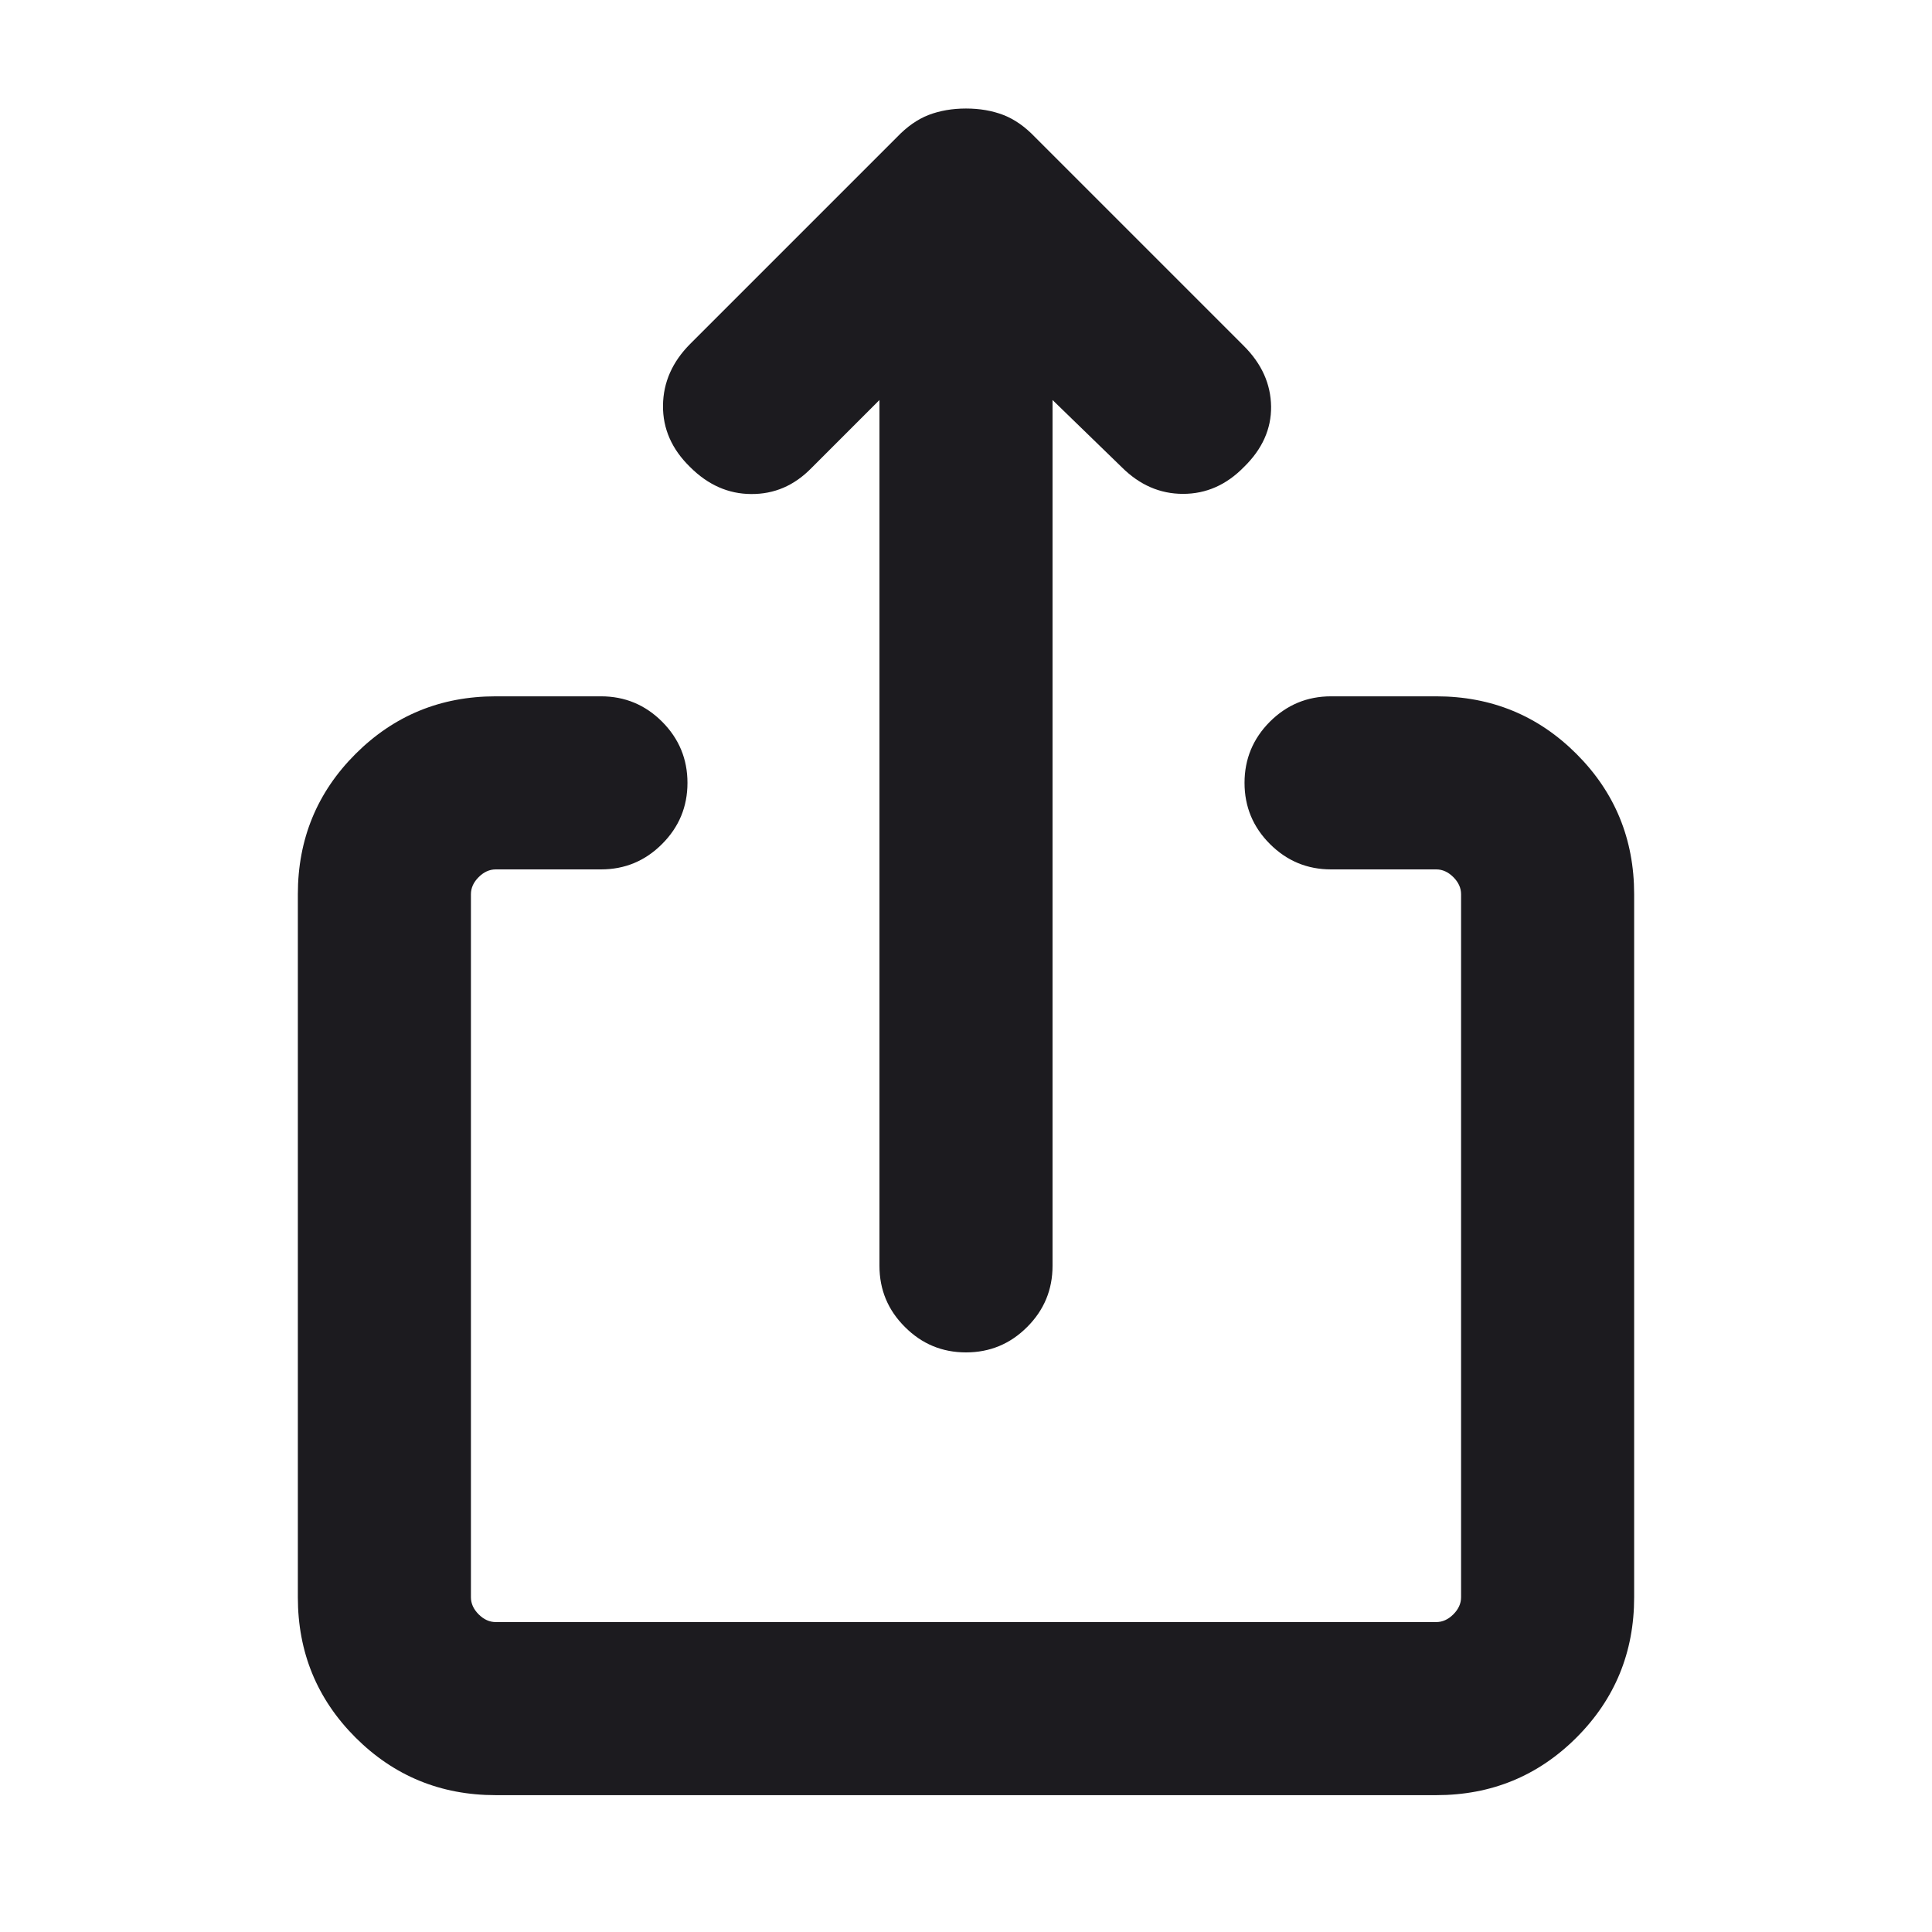
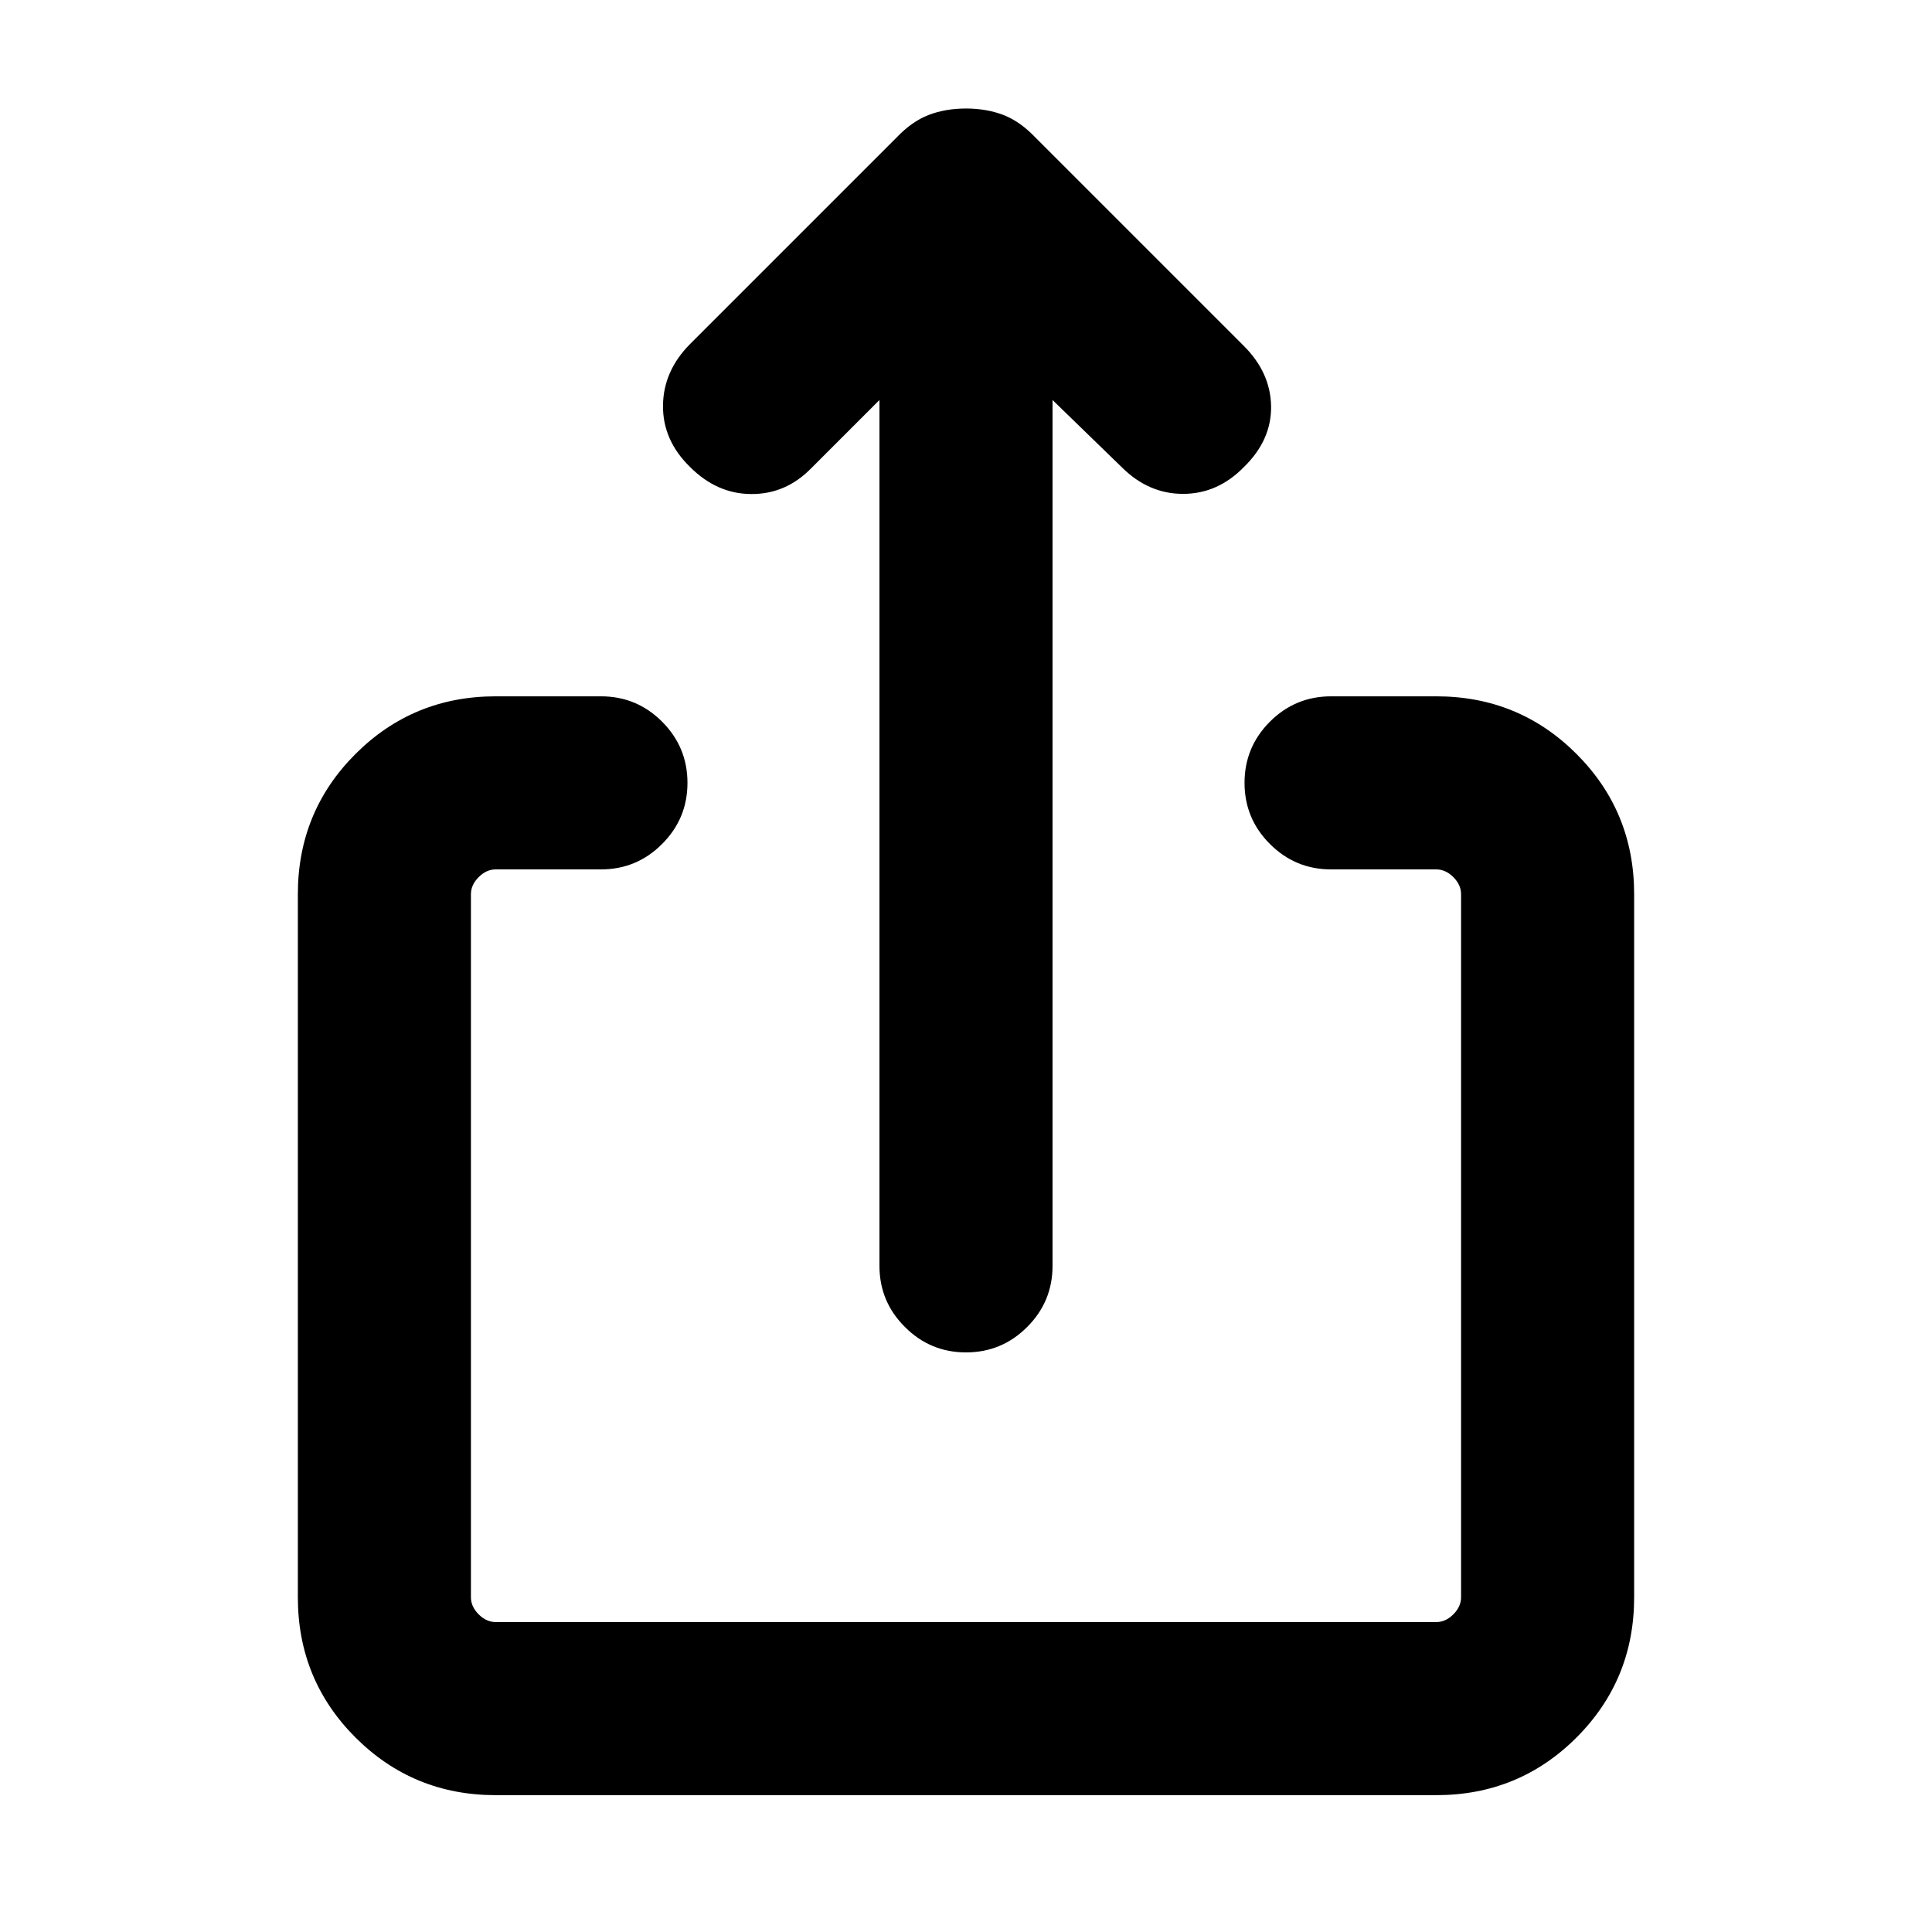
<svg xmlns="http://www.w3.org/2000/svg" width="24" height="24" viewBox="0 0 24 24" fill="none">
-   <path d="M6.158 22.3C5.474 22.3 4.894 22.061 4.416 21.584C3.939 21.107 3.7 20.526 3.7 19.842V11.108C3.7 10.424 3.939 9.843 4.416 9.366C4.894 8.889 5.474 8.65 6.158 8.65H7.466C7.762 8.65 8.015 8.755 8.225 8.965C8.435 9.176 8.54 9.429 8.54 9.725C8.54 10.021 8.435 10.274 8.225 10.484C8.015 10.695 7.762 10.8 7.466 10.8H6.158C6.081 10.8 6.01 10.832 5.946 10.896C5.882 10.96 5.85 11.031 5.85 11.108V19.842C5.85 19.919 5.882 19.99 5.946 20.054C6.01 20.118 6.081 20.15 6.158 20.15H17.842C17.919 20.15 17.99 20.118 18.054 20.054C18.118 19.99 18.15 19.919 18.15 19.842V11.108C18.15 11.031 18.118 10.96 18.054 10.896C17.99 10.832 17.919 10.8 17.842 10.8H16.535C16.239 10.8 15.986 10.695 15.775 10.484C15.565 10.274 15.46 10.021 15.46 9.725C15.46 9.429 15.565 9.176 15.775 8.965C15.986 8.755 16.239 8.65 16.535 8.65H17.842C18.526 8.65 19.107 8.889 19.584 9.366C20.061 9.843 20.3 10.424 20.3 11.108V19.842C20.3 20.526 20.061 21.107 19.584 21.584C19.107 22.061 18.526 22.3 17.842 22.3H6.158ZM11.241 16.484C11.03 16.274 10.925 16.021 10.925 15.725V4.969L10.077 5.817C9.865 6.033 9.617 6.139 9.332 6.137C9.048 6.136 8.795 6.024 8.573 5.802C8.345 5.58 8.233 5.325 8.236 5.037C8.239 4.75 8.352 4.495 8.573 4.273L11.142 1.704C11.266 1.574 11.397 1.482 11.536 1.428C11.675 1.375 11.83 1.348 12 1.348C12.171 1.348 12.325 1.375 12.464 1.428C12.603 1.482 12.734 1.574 12.858 1.704L15.452 4.298C15.674 4.52 15.786 4.77 15.79 5.05C15.793 5.329 15.68 5.58 15.452 5.802C15.235 6.024 14.983 6.135 14.696 6.135C14.409 6.135 14.155 6.024 13.933 5.802L13.075 4.969V15.725C13.075 16.021 12.97 16.274 12.76 16.484C12.55 16.695 12.296 16.8 12 16.8C11.704 16.8 11.451 16.695 11.241 16.484Z" fill="#1C1B1F" />
+   <path d="M6.158 22.3C5.474 22.3 4.894 22.061 4.416 21.584C3.939 21.107 3.7 20.526 3.7 19.842V11.108C3.7 10.424 3.939 9.843 4.416 9.366C4.894 8.889 5.474 8.65 6.158 8.65H7.466C7.762 8.65 8.015 8.755 8.225 8.965C8.435 9.176 8.54 9.429 8.54 9.725C8.54 10.021 8.435 10.274 8.225 10.484C8.015 10.695 7.762 10.8 7.466 10.8H6.158C6.081 10.8 6.01 10.832 5.946 10.896C5.882 10.96 5.85 11.031 5.85 11.108V19.842C5.85 19.919 5.882 19.99 5.946 20.054C6.01 20.118 6.081 20.15 6.158 20.15H17.842C17.919 20.15 17.99 20.118 18.054 20.054C18.118 19.99 18.15 19.919 18.15 19.842V11.108C18.15 11.031 18.118 10.96 18.054 10.896C17.99 10.832 17.919 10.8 17.842 10.8H16.535C16.239 10.8 15.986 10.695 15.775 10.484C15.565 10.274 15.46 10.021 15.46 9.725C15.46 9.429 15.565 9.176 15.775 8.965C15.986 8.755 16.239 8.65 16.535 8.65H17.842C18.526 8.65 19.107 8.889 19.584 9.366C20.061 9.843 20.3 10.424 20.3 11.108V19.842C20.3 20.526 20.061 21.107 19.584 21.584C19.107 22.061 18.526 22.3 17.842 22.3H6.158ZM11.241 16.484C11.03 16.274 10.925 16.021 10.925 15.725V4.969L10.077 5.817C9.865 6.033 9.617 6.139 9.332 6.137C9.048 6.136 8.795 6.024 8.573 5.802C8.345 5.58 8.233 5.325 8.236 5.037C8.239 4.75 8.352 4.495 8.573 4.273L11.142 1.704C11.266 1.574 11.397 1.482 11.536 1.428C11.675 1.375 11.83 1.348 12 1.348C12.171 1.348 12.325 1.375 12.464 1.428C12.603 1.482 12.734 1.574 12.858 1.704L15.452 4.298C15.674 4.52 15.786 4.77 15.79 5.05C15.793 5.329 15.68 5.58 15.452 5.802C15.235 6.024 14.983 6.135 14.696 6.135C14.409 6.135 14.155 6.024 13.933 5.802L13.075 4.969V15.725C13.075 16.021 12.97 16.274 12.76 16.484C12.55 16.695 12.296 16.8 12 16.8C11.704 16.8 11.451 16.695 11.241 16.484Z" fill="currentColor" />
</svg>
